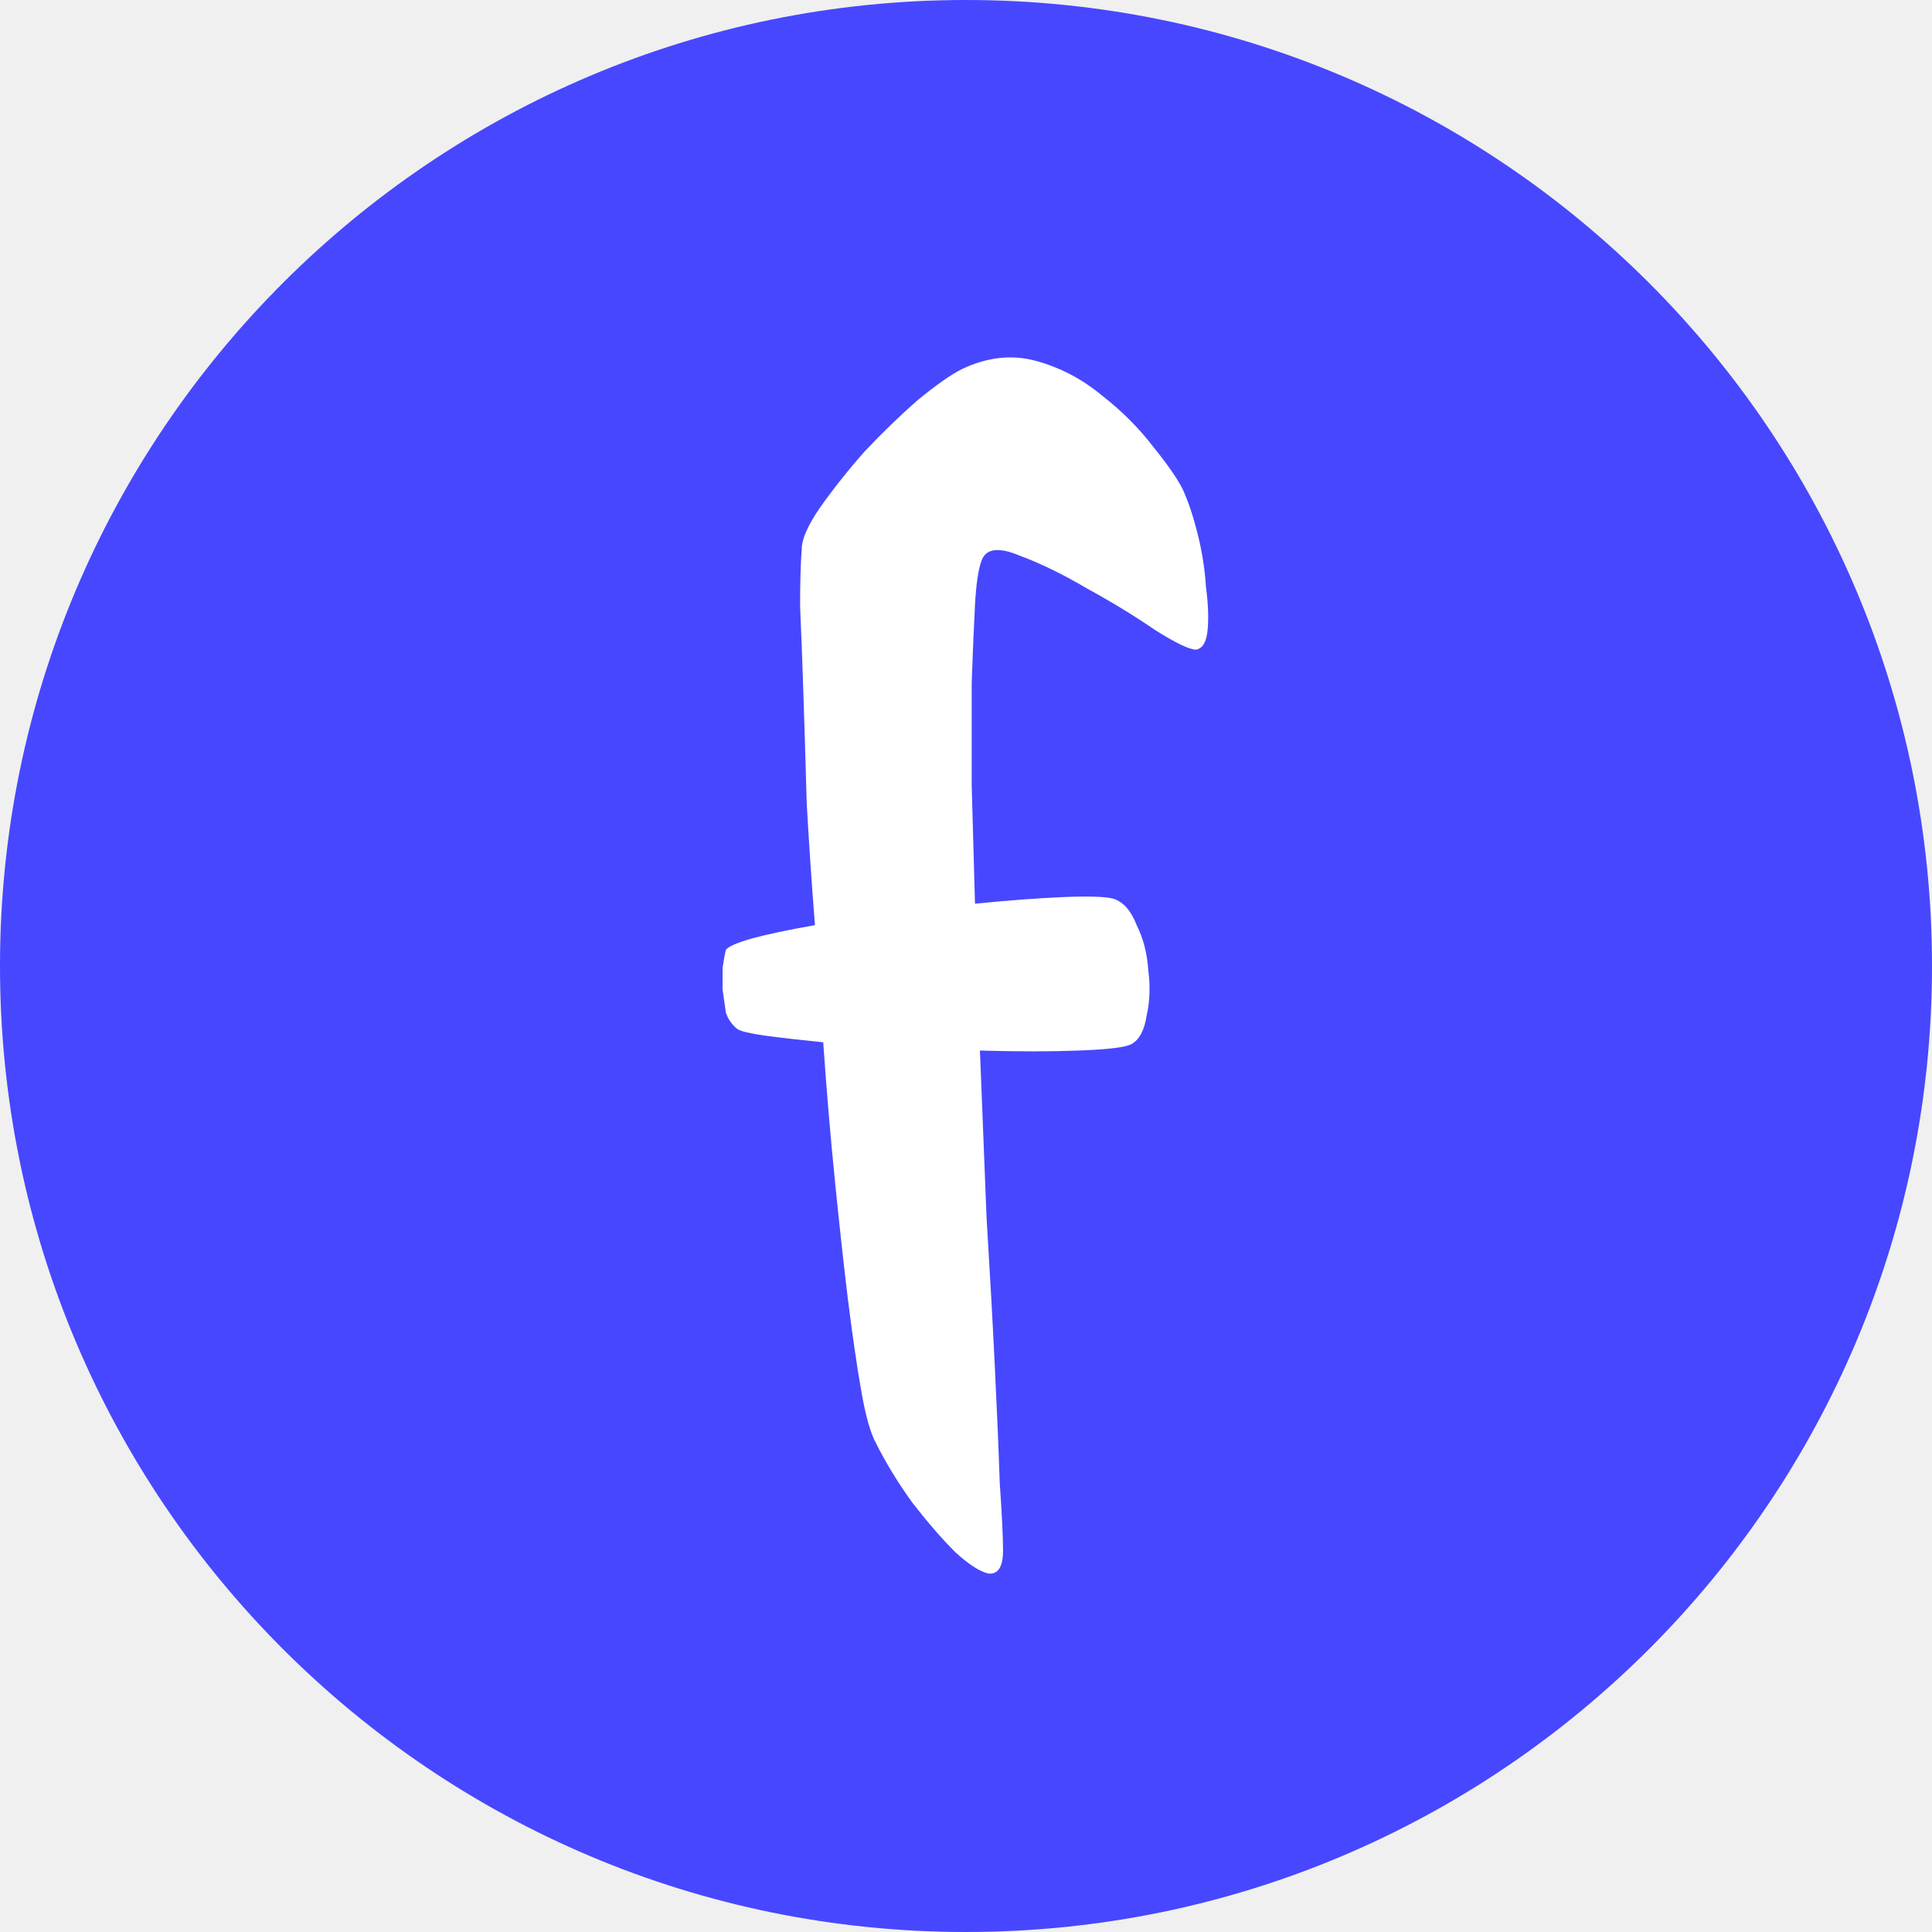
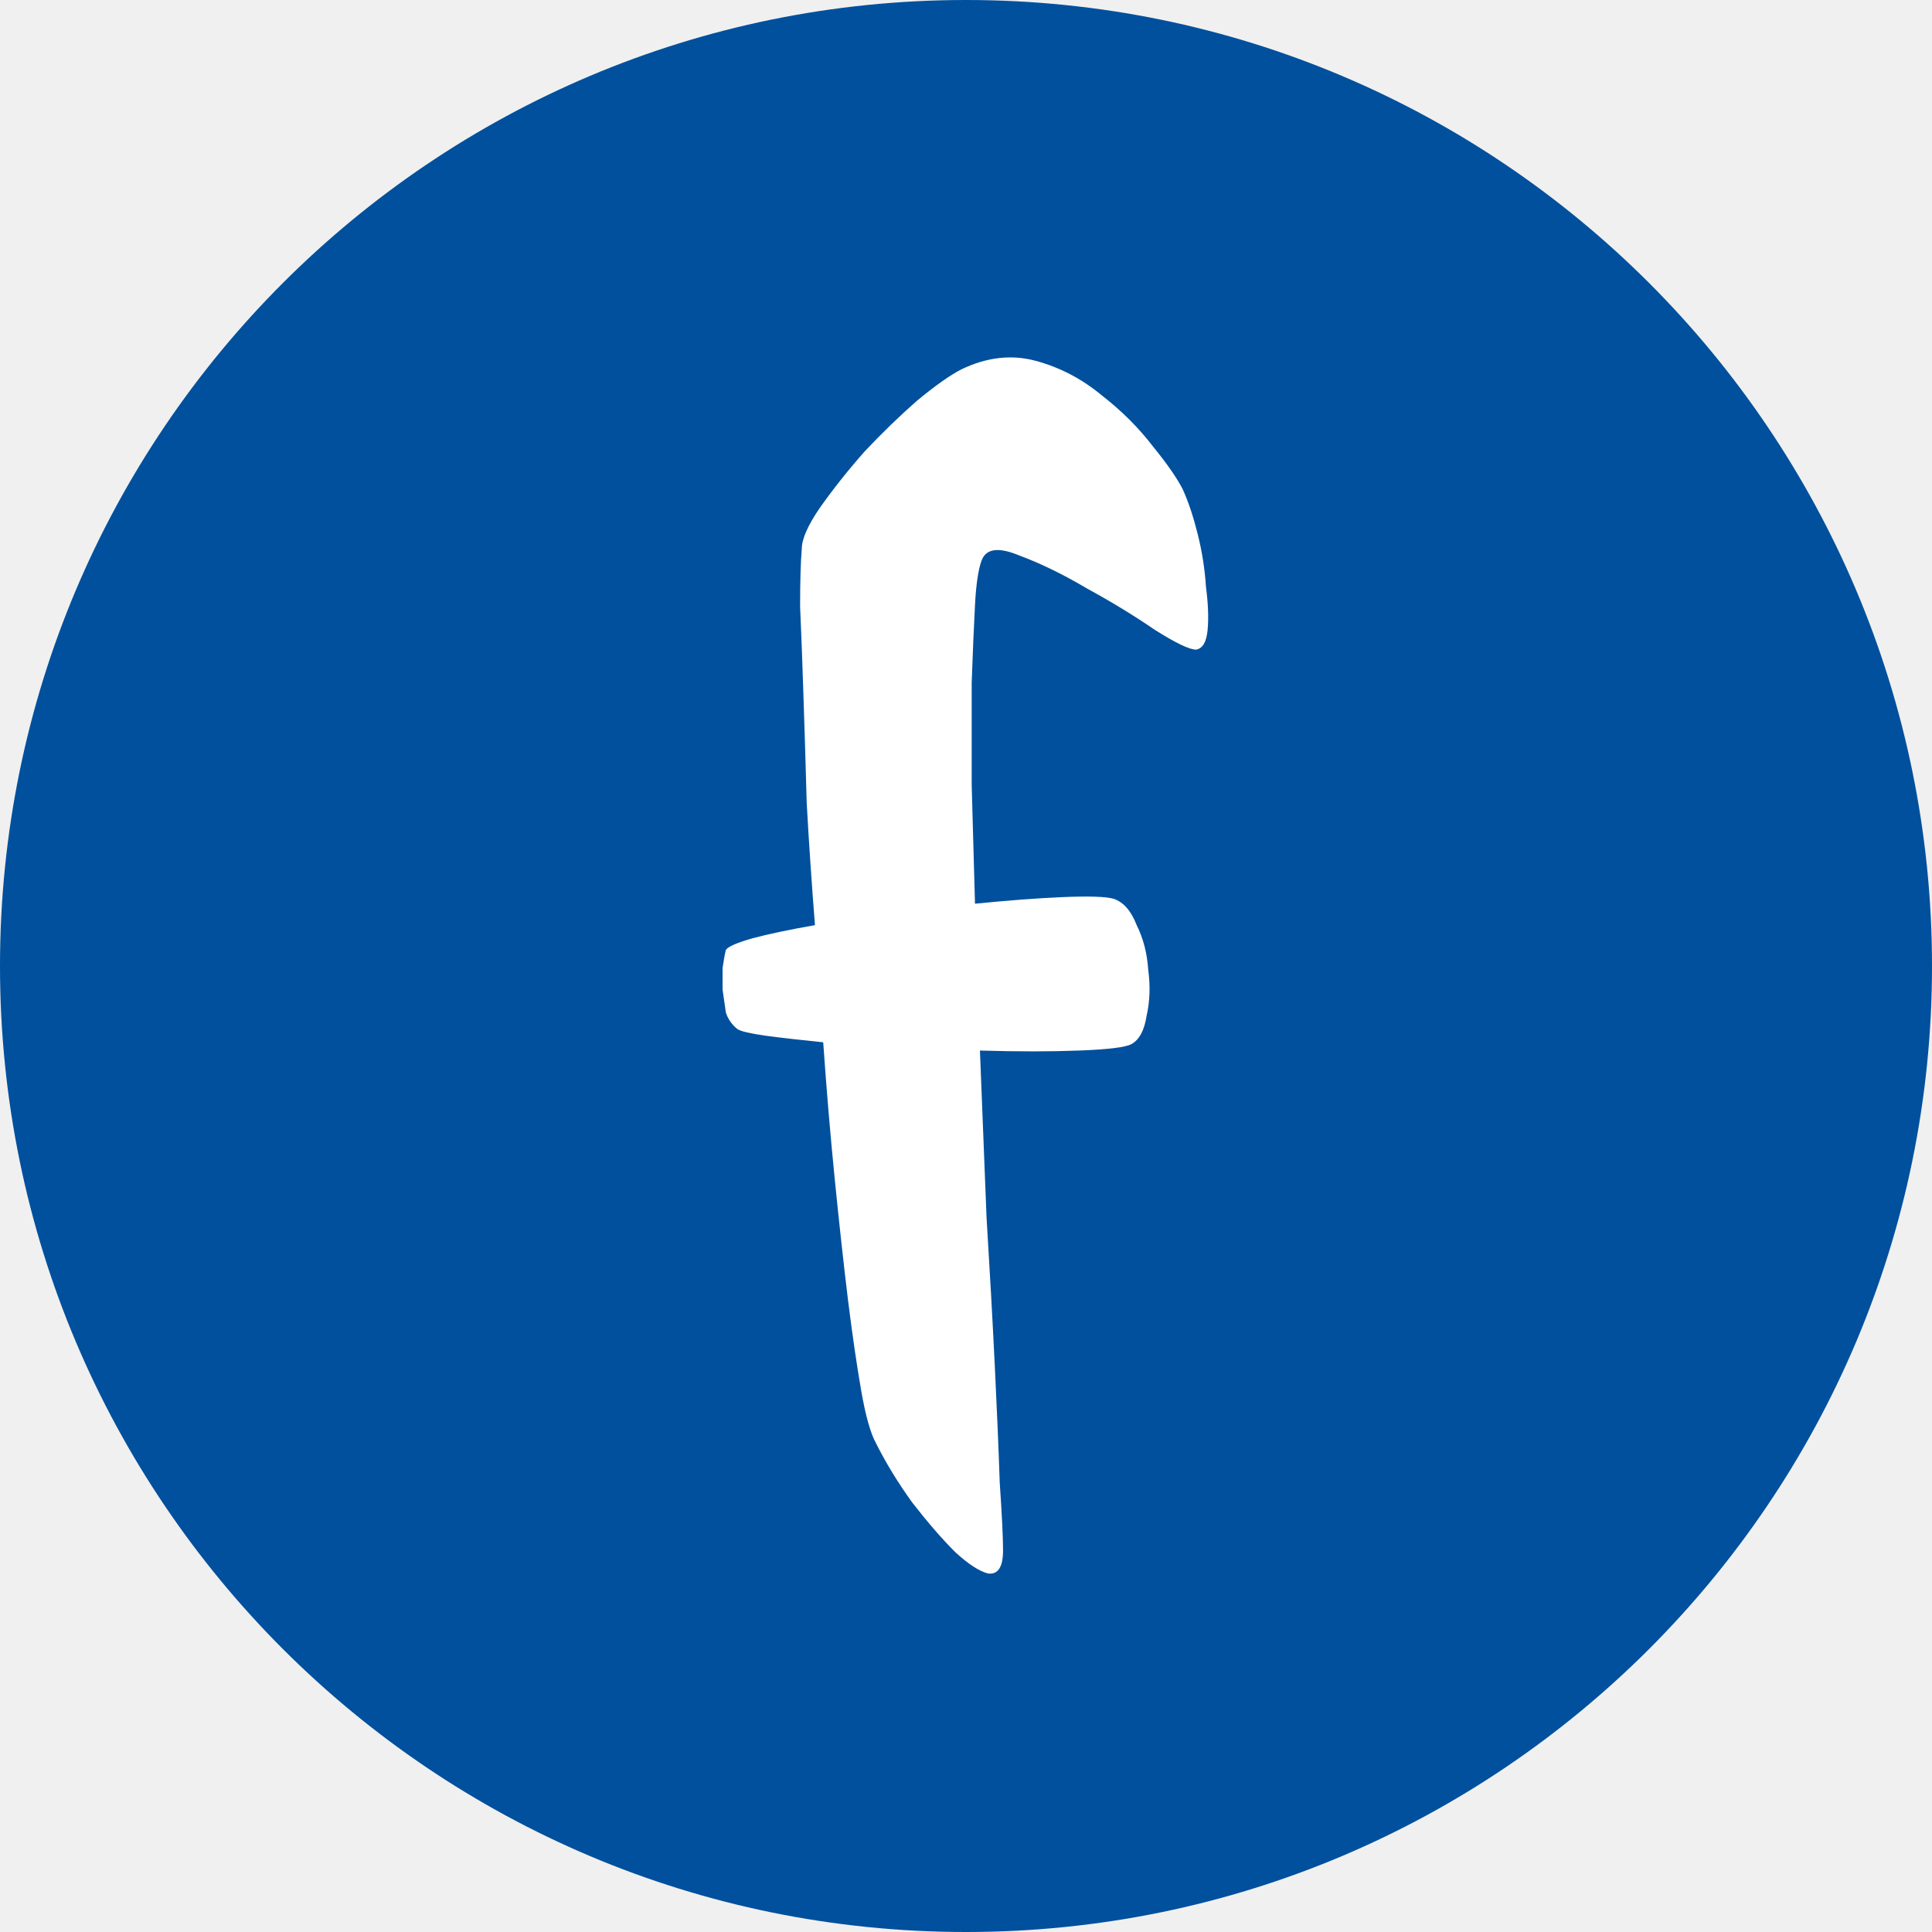
<svg xmlns="http://www.w3.org/2000/svg" width="1000" height="1000" viewBox="0 0 1000 1000" fill="none">
-   <rect width="1000" height="1000" rx="500" fill="#4747FF" />
-   <path d="M612.252 253.417C615.099 259.679 617.661 267.364 619.938 276.473C622.215 285.582 623.638 294.691 624.208 303.8C625.346 312.339 625.631 319.74 625.062 326.002C624.492 332.265 622.5 335.68 619.084 336.25C615.668 336.25 608.552 332.834 597.735 326.002C586.918 318.601 575.248 311.485 562.723 304.654C550.199 297.253 538.528 291.56 527.711 287.575C516.894 283.02 510.347 283.874 508.07 290.136C506.362 294.691 505.224 302.376 504.654 313.193C504.085 324.01 503.516 337.388 502.947 353.329C502.947 368.7 502.947 386.348 502.947 406.274C503.516 425.63 504.085 446.125 504.654 467.758C521.734 466.05 536.82 464.912 549.914 464.342C563.577 463.773 572.401 464.058 576.386 465.196C581.51 466.904 585.495 471.459 588.342 478.86C591.757 485.691 593.75 493.377 594.319 501.916C595.458 510.456 595.173 518.426 593.465 525.827C592.327 533.228 589.765 538.067 585.78 540.344C582.933 542.052 573.825 543.191 558.453 543.76C543.652 544.329 526.573 544.329 507.216 543.76C508.355 572.794 509.494 601.544 510.632 630.009C512.34 657.905 513.763 683.523 514.902 706.865C516.041 730.206 516.894 750.416 517.464 767.495C518.602 784.005 519.172 795.675 519.172 802.507C519.172 811.046 516.61 815.032 511.486 814.462C506.932 813.324 501.239 809.623 494.407 803.361C487.575 796.529 480.175 787.99 472.204 777.742C464.803 767.495 458.541 757.248 453.417 747C450.571 741.876 448.009 732.768 445.732 719.674C443.455 706.58 441.177 690.924 438.9 672.706C436.623 653.92 434.346 633.14 432.069 610.368C429.791 587.596 427.799 563.97 426.091 539.49C414.705 538.351 404.742 537.213 396.203 536.074C388.233 534.936 383.393 533.797 381.686 532.658C378.839 530.381 376.847 527.535 375.708 524.119C375.139 520.134 374.569 516.149 374 512.164C374 508.179 374 504.478 374 501.062C374.569 497.077 375.139 493.946 375.708 491.669C376.847 489.961 381.401 487.968 389.371 485.691C397.911 483.414 408.727 481.137 421.821 478.86C420.113 457.226 418.69 436.162 417.551 415.667C416.982 395.172 416.413 376.385 415.844 359.306C415.274 341.658 414.705 326.572 414.136 314.047C414.136 300.953 414.42 290.99 414.99 284.159C414.99 279.035 418.121 271.919 424.383 262.81C431.215 253.132 438.9 243.454 447.44 233.776C456.549 224.098 465.657 215.273 474.766 207.303C484.444 199.333 492.13 193.925 497.823 191.078C510.917 184.816 523.726 183.393 536.251 186.808C548.775 190.224 560.161 196.202 570.409 204.741C580.656 212.712 589.48 221.536 596.881 231.214C604.282 240.323 609.406 247.724 612.252 253.417Z" fill="white" />
+   <rect width="1000" height="1000" rx="500" fill="#00509D" />
+   <path d="M612.252 253.417C615.099 259.679 617.661 267.364 619.938 276.473C622.215 285.582 623.638 294.691 624.208 303.8C625.346 312.339 625.631 319.74 625.062 326.002C624.492 332.265 622.5 335.68 619.084 336.25C615.668 336.25 608.552 332.834 597.735 326.002C586.918 318.601 575.248 311.485 562.723 304.654C550.199 297.253 538.528 291.56 527.711 287.575C516.894 283.02 510.348 283.874 508.07 290.136C506.362 294.691 505.224 302.376 504.654 313.193C504.085 324.01 503.516 337.388 502.947 353.329C502.947 368.7 502.947 386.348 502.947 406.274C503.516 425.63 504.085 446.125 504.654 467.758C521.734 466.05 536.82 464.912 549.914 464.342C563.577 463.773 572.401 464.058 576.386 465.196C581.51 466.904 585.495 471.459 588.342 478.86C591.757 485.691 593.75 493.377 594.319 501.916C595.458 510.456 595.173 518.426 593.465 525.827C592.327 533.228 589.765 538.067 585.78 540.344C582.933 542.052 573.825 543.191 558.453 543.76C543.652 544.329 526.573 544.329 507.216 543.76C508.355 572.794 509.494 601.544 510.632 630.009C512.34 657.905 513.763 683.523 514.902 706.865C516.04 730.206 516.894 750.416 517.464 767.495C518.602 784.005 519.172 795.675 519.172 802.507C519.172 811.046 516.61 815.032 511.486 814.462C506.932 813.324 501.239 809.623 494.407 803.361C487.575 796.529 480.175 787.99 472.204 777.742C464.803 767.495 458.541 757.248 453.417 747C450.571 741.876 448.009 732.768 445.732 719.674C443.455 706.58 441.177 690.924 438.9 672.706C436.623 653.92 434.346 633.14 432.069 610.368C429.791 587.596 427.799 563.97 426.091 539.49C414.705 538.351 404.742 537.213 396.203 536.074C388.233 534.936 383.393 533.797 381.686 532.658C378.839 530.381 376.847 527.535 375.708 524.119C375.139 520.134 374.569 516.149 374 512.164C374 508.179 374 504.478 374 501.062C374.569 497.077 375.139 493.946 375.708 491.669C376.847 489.961 381.401 487.968 389.371 485.691C397.911 483.414 408.727 481.137 421.821 478.86C420.113 457.226 418.69 436.162 417.551 415.667C416.982 395.172 416.413 376.385 415.844 359.306C415.274 341.658 414.705 326.572 414.136 314.047C414.136 300.953 414.42 290.99 414.99 284.159C414.99 279.035 418.121 271.919 424.383 262.81C431.215 253.132 438.9 243.454 447.44 233.776C456.549 224.098 465.657 215.273 474.766 207.303C484.444 199.333 492.13 193.925 497.823 191.078C510.917 184.816 523.726 183.393 536.251 186.808C548.775 190.224 560.161 196.202 570.409 204.741C580.656 212.712 589.48 221.536 596.881 231.214C604.282 240.323 609.406 247.724 612.252 253.417Z" fill="white" />
</svg>
